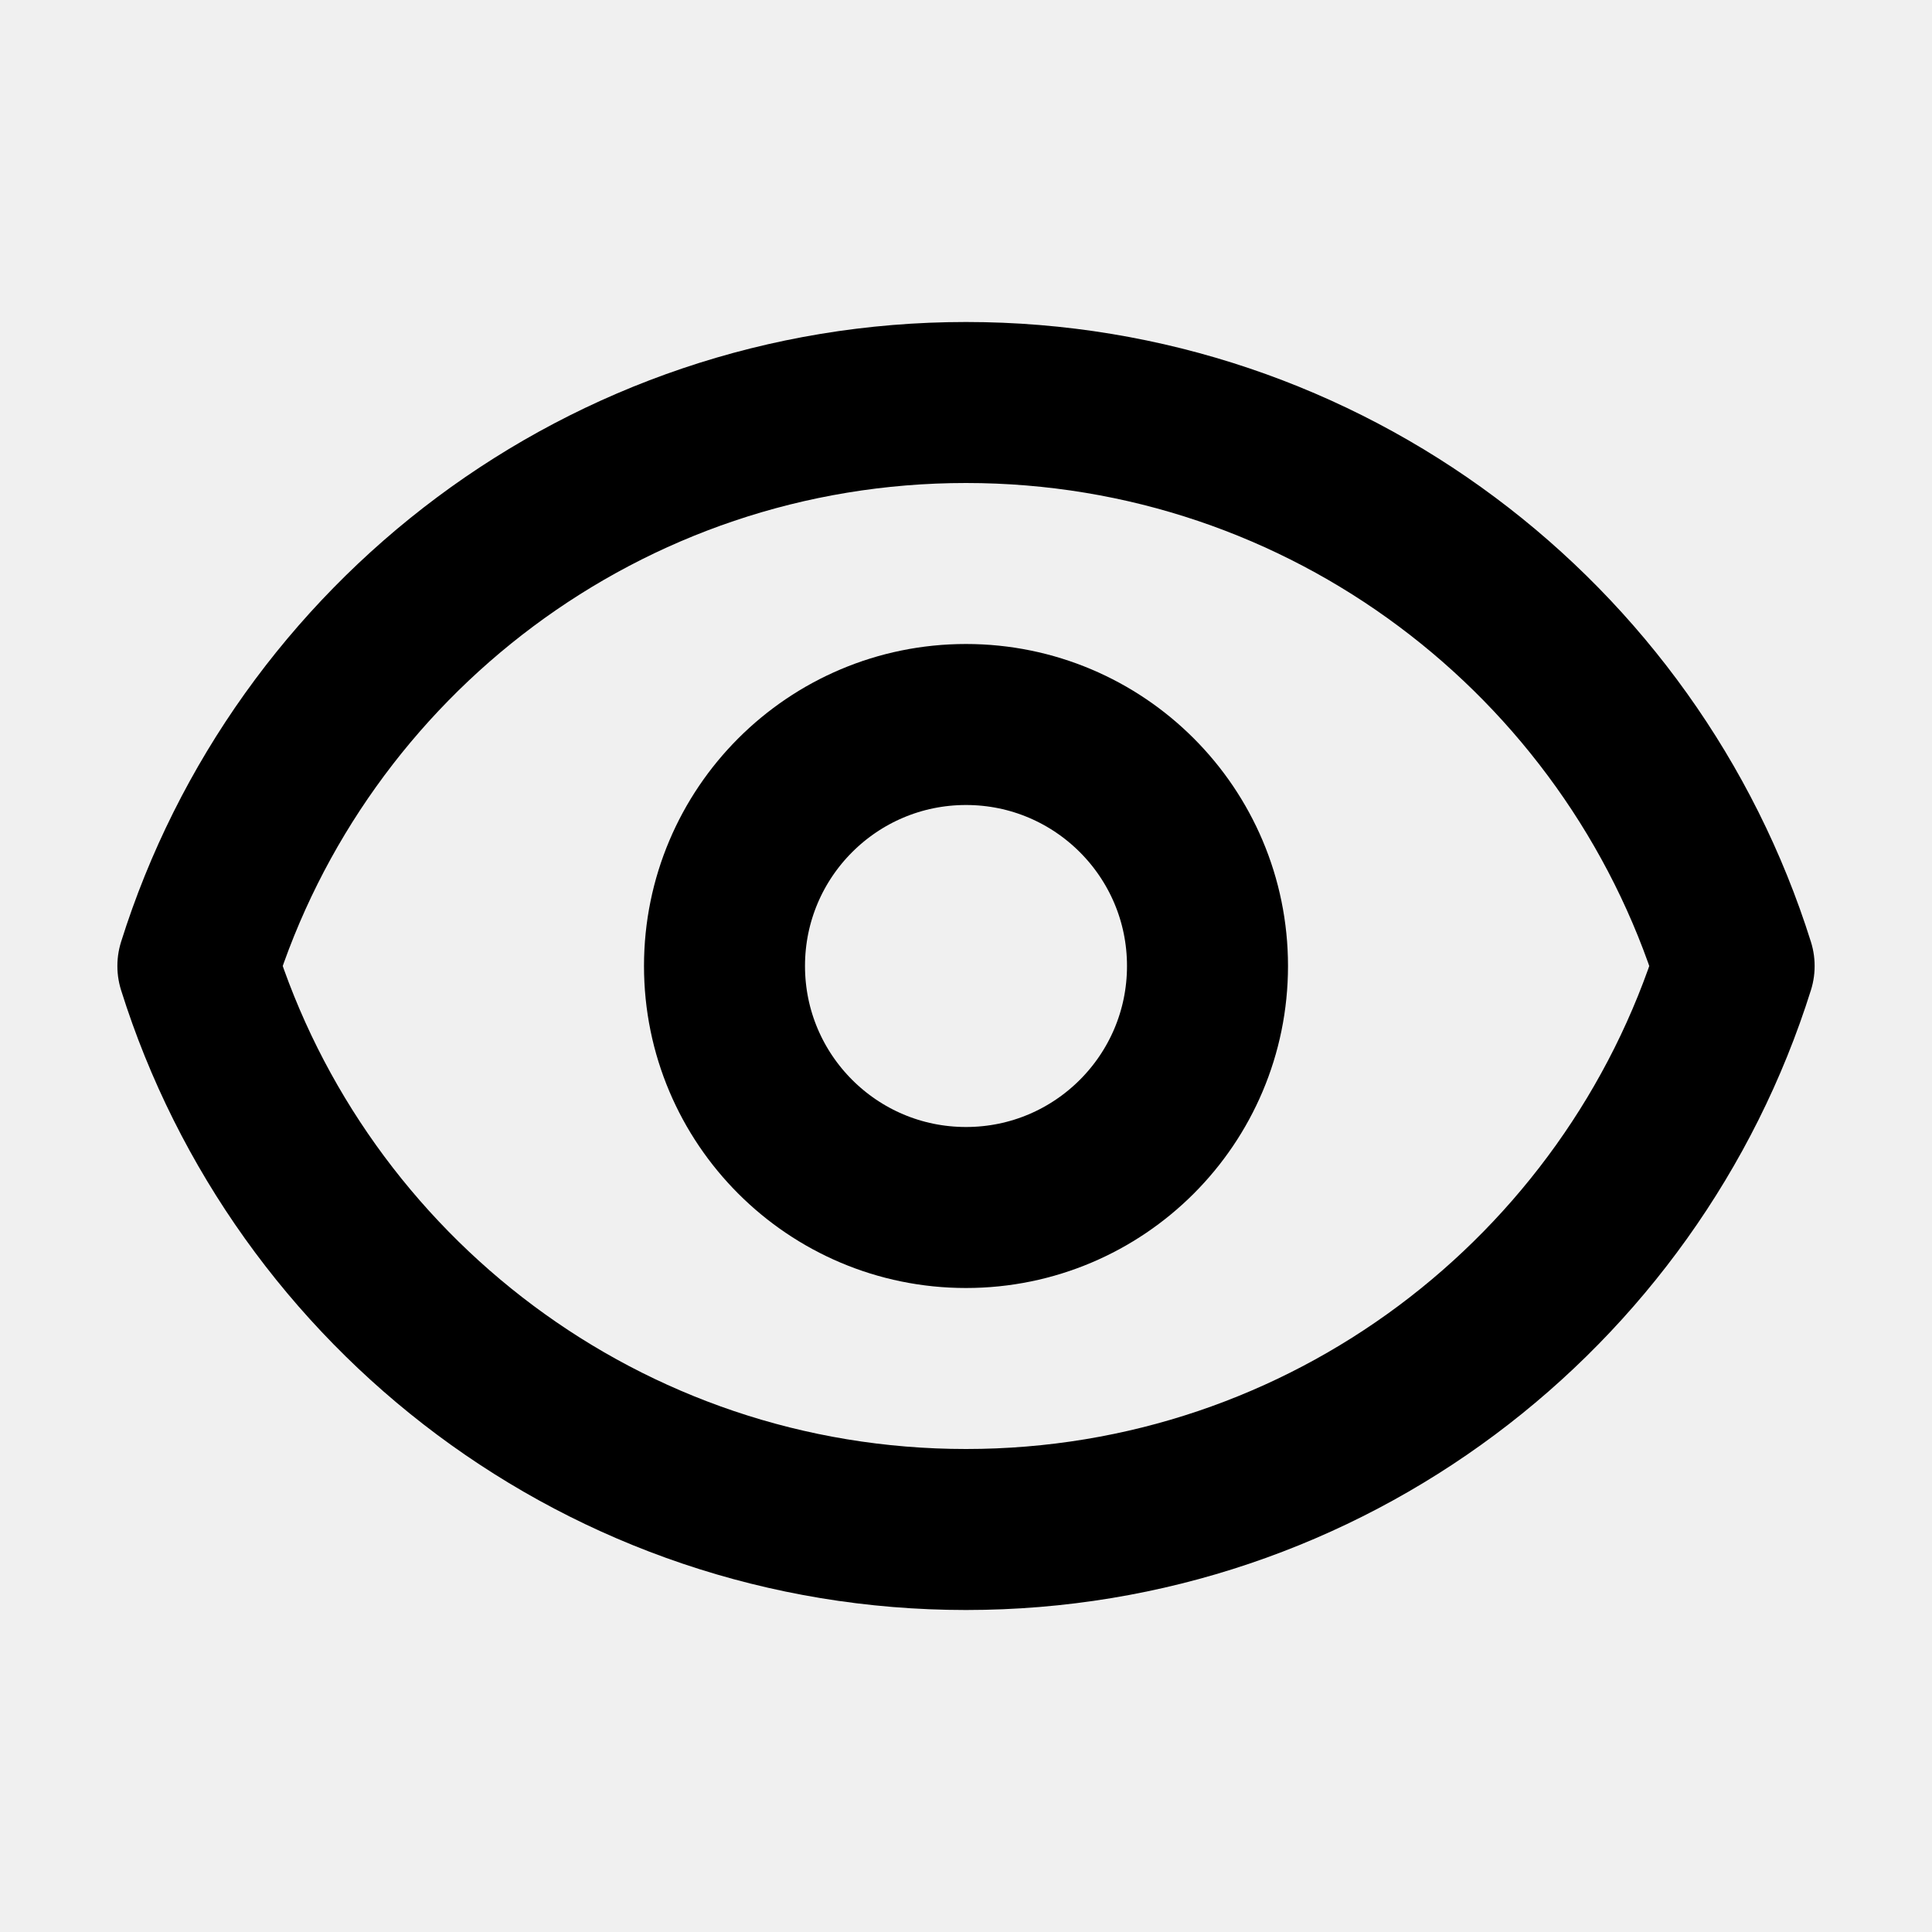
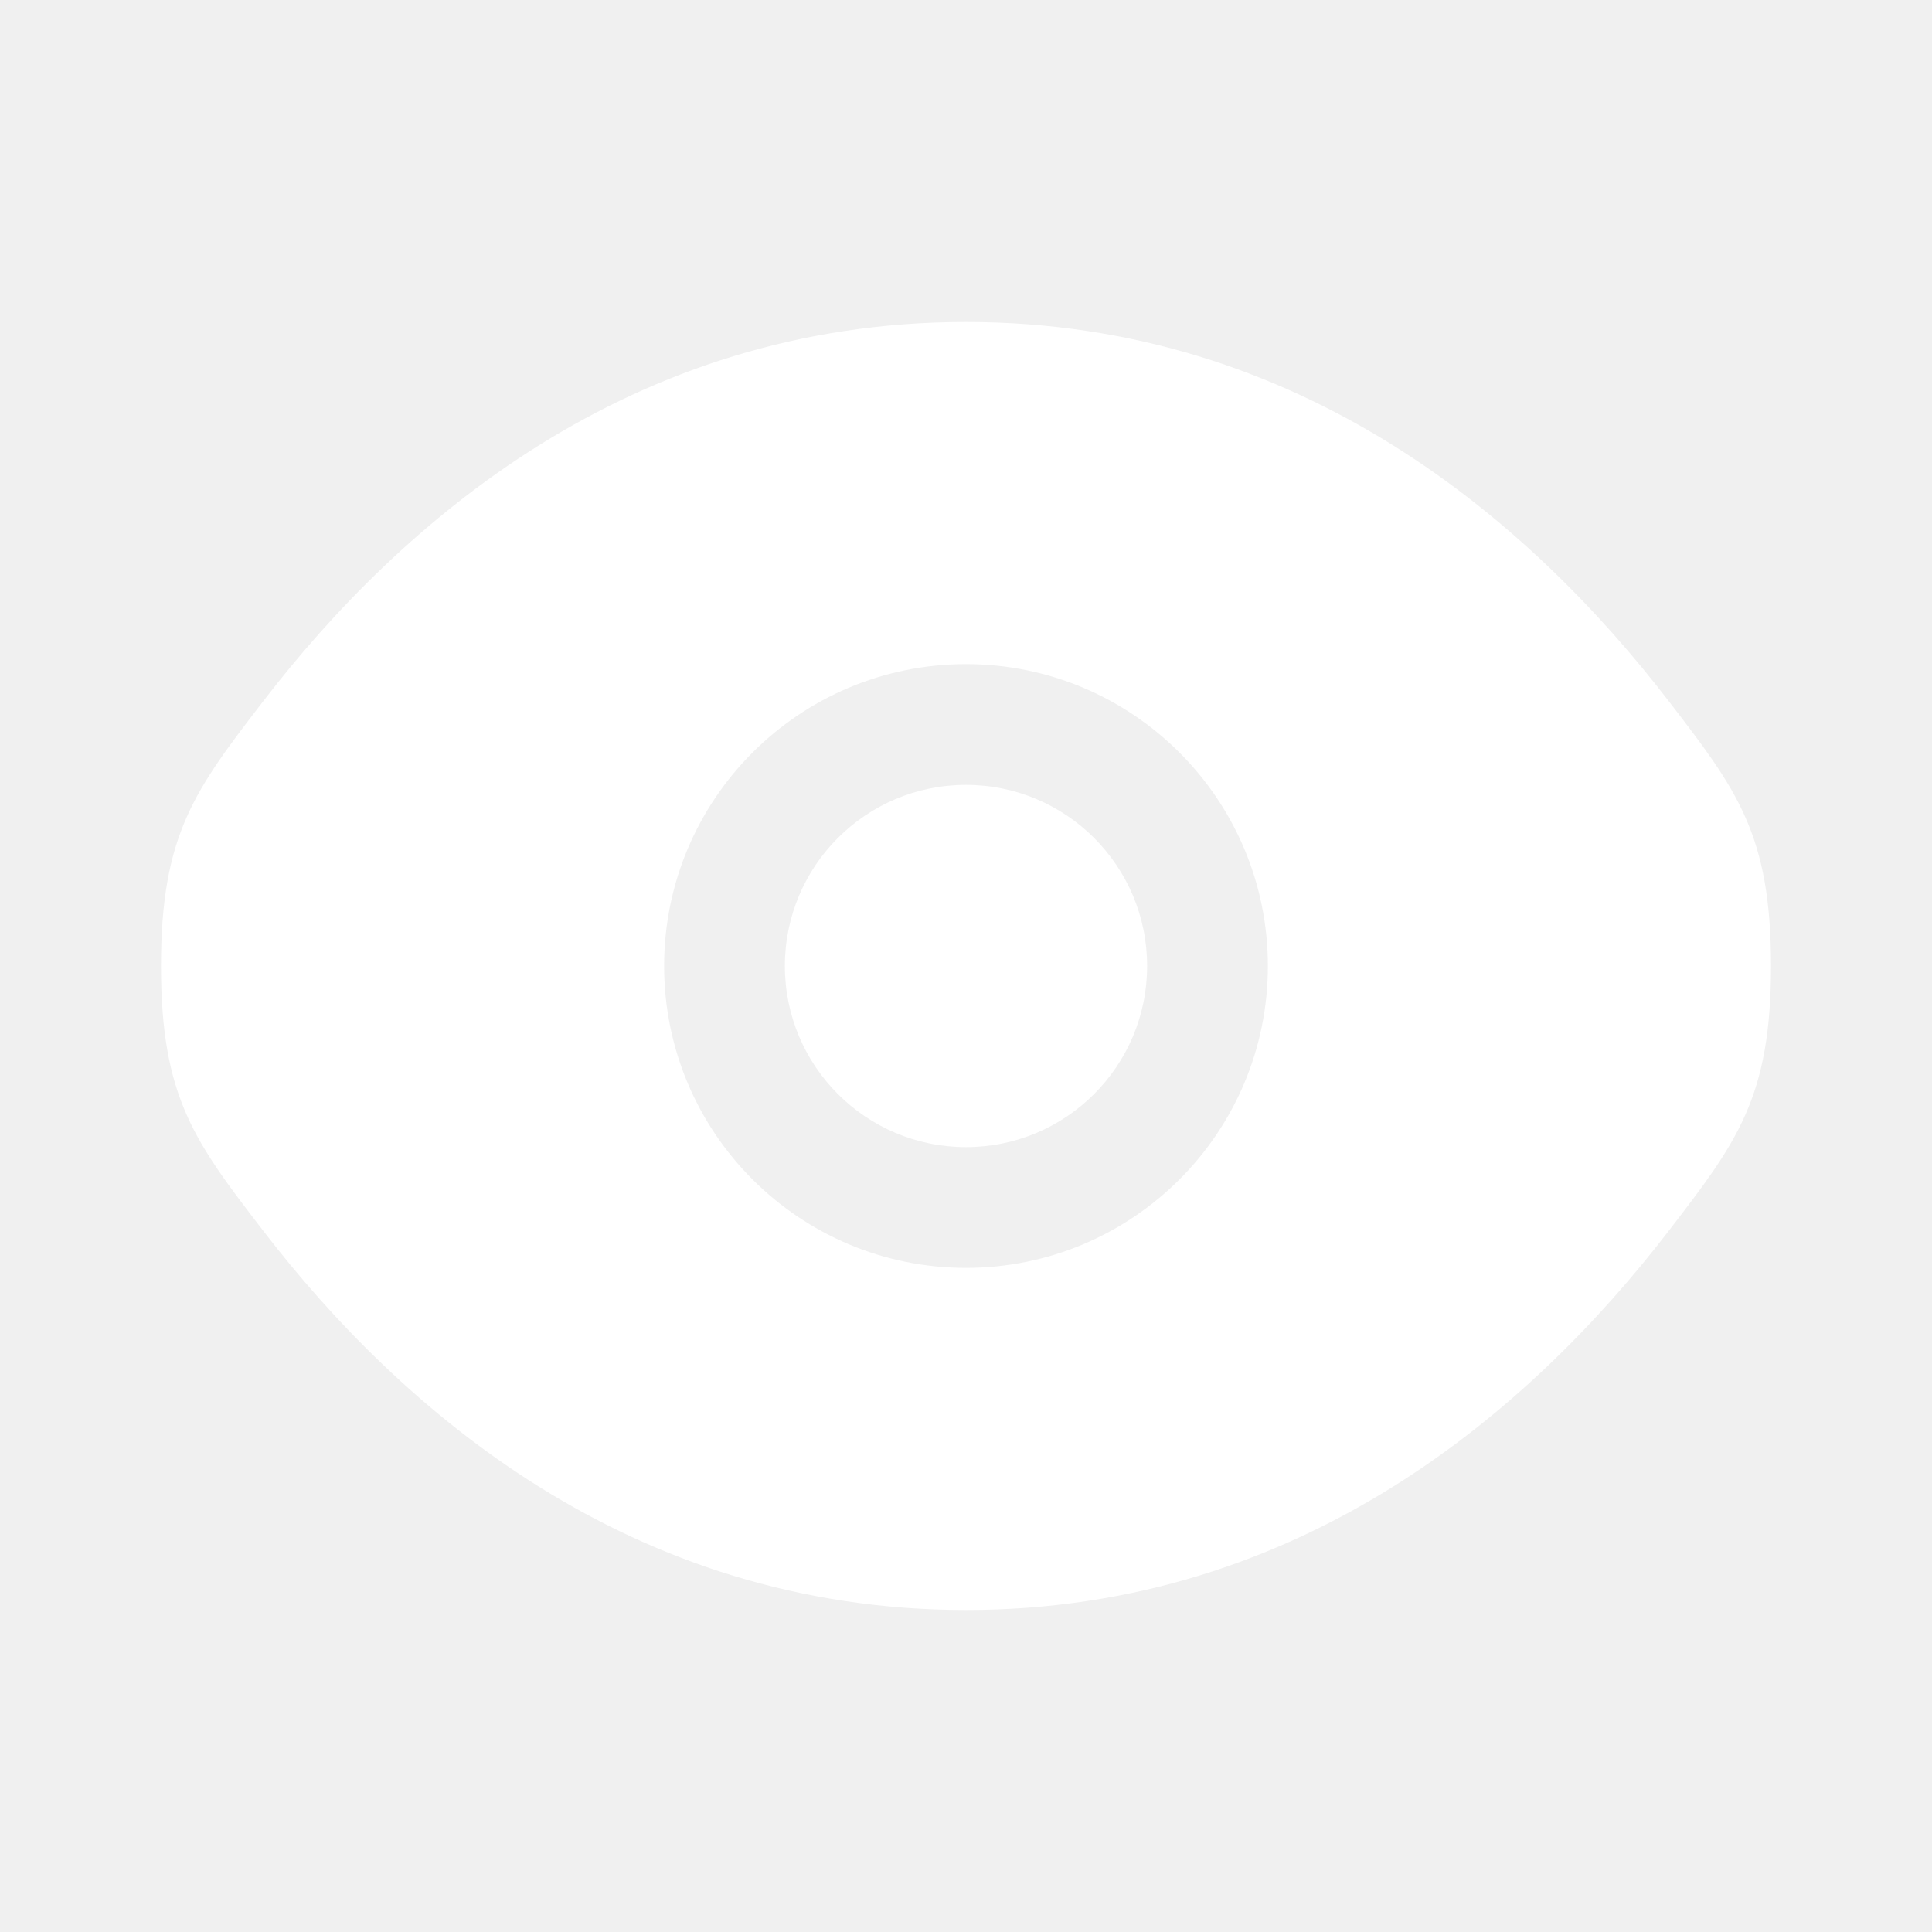
- <svg xmlns="http://www.w3.org/2000/svg" fill="none" viewBox="0 0 24 24" stroke="currentColor" stroke-width="2">
-   <path stroke-linecap="round" stroke-linejoin="round" d="M15 12a3 3 0 11-6 0 3 3 0 016 0z" />
-   <path stroke-linecap="round" stroke-linejoin="round" d="M2.458 12C3.732 7.943 7.523 5 12 5c4.478 0 8.268 2.943 9.542 7-1.274 4.057-5.064 7-9.542 7-4.477 0-8.268-2.943-9.542-7z" />
+ <svg xmlns="http://www.w3.org/2000/svg" width="800px" height="800px" viewBox="0 0 24 24" fill="none">
+   <g id="SVGRepo_bgCarrier" stroke-width="0" />
+   <g id="SVGRepo_tracerCarrier" stroke-linecap="round" stroke-linejoin="round" />
+   <g id="SVGRepo_iconCarrier">
+     <path d="M9.75 12C9.75 10.757 10.757 9.75 12 9.75C13.243 9.75 14.25 10.757 14.25 12C14.25 13.243 13.243 14.25 12 14.25C10.757 14.25 9.75 13.243 9.75 12Z" fill="#ffffff" />
+     <path fill-rule="evenodd" clip-rule="evenodd" d="M2 12C2 13.639 2.425 14.191 3.275 15.296C4.972 17.5 7.818 20 12 20C16.182 20 19.028 17.5 20.725 15.296C21.575 14.191 22 13.639 22 12C22 10.361 21.575 9.809 20.725 8.704C19.028 6.5 16.182 4 12 4C7.818 4 4.972 6.5 3.275 8.704C2.425 9.809 2 10.361 2 12ZM12 8.25C9.929 8.25 8.25 9.929 8.25 12C8.25 14.071 9.929 15.75 12 15.75C14.071 15.75 15.75 14.071 15.75 12C15.75 9.929 14.071 8.25 12 8.25Z" fill="#ffffff" />
+   </g>
</svg>
